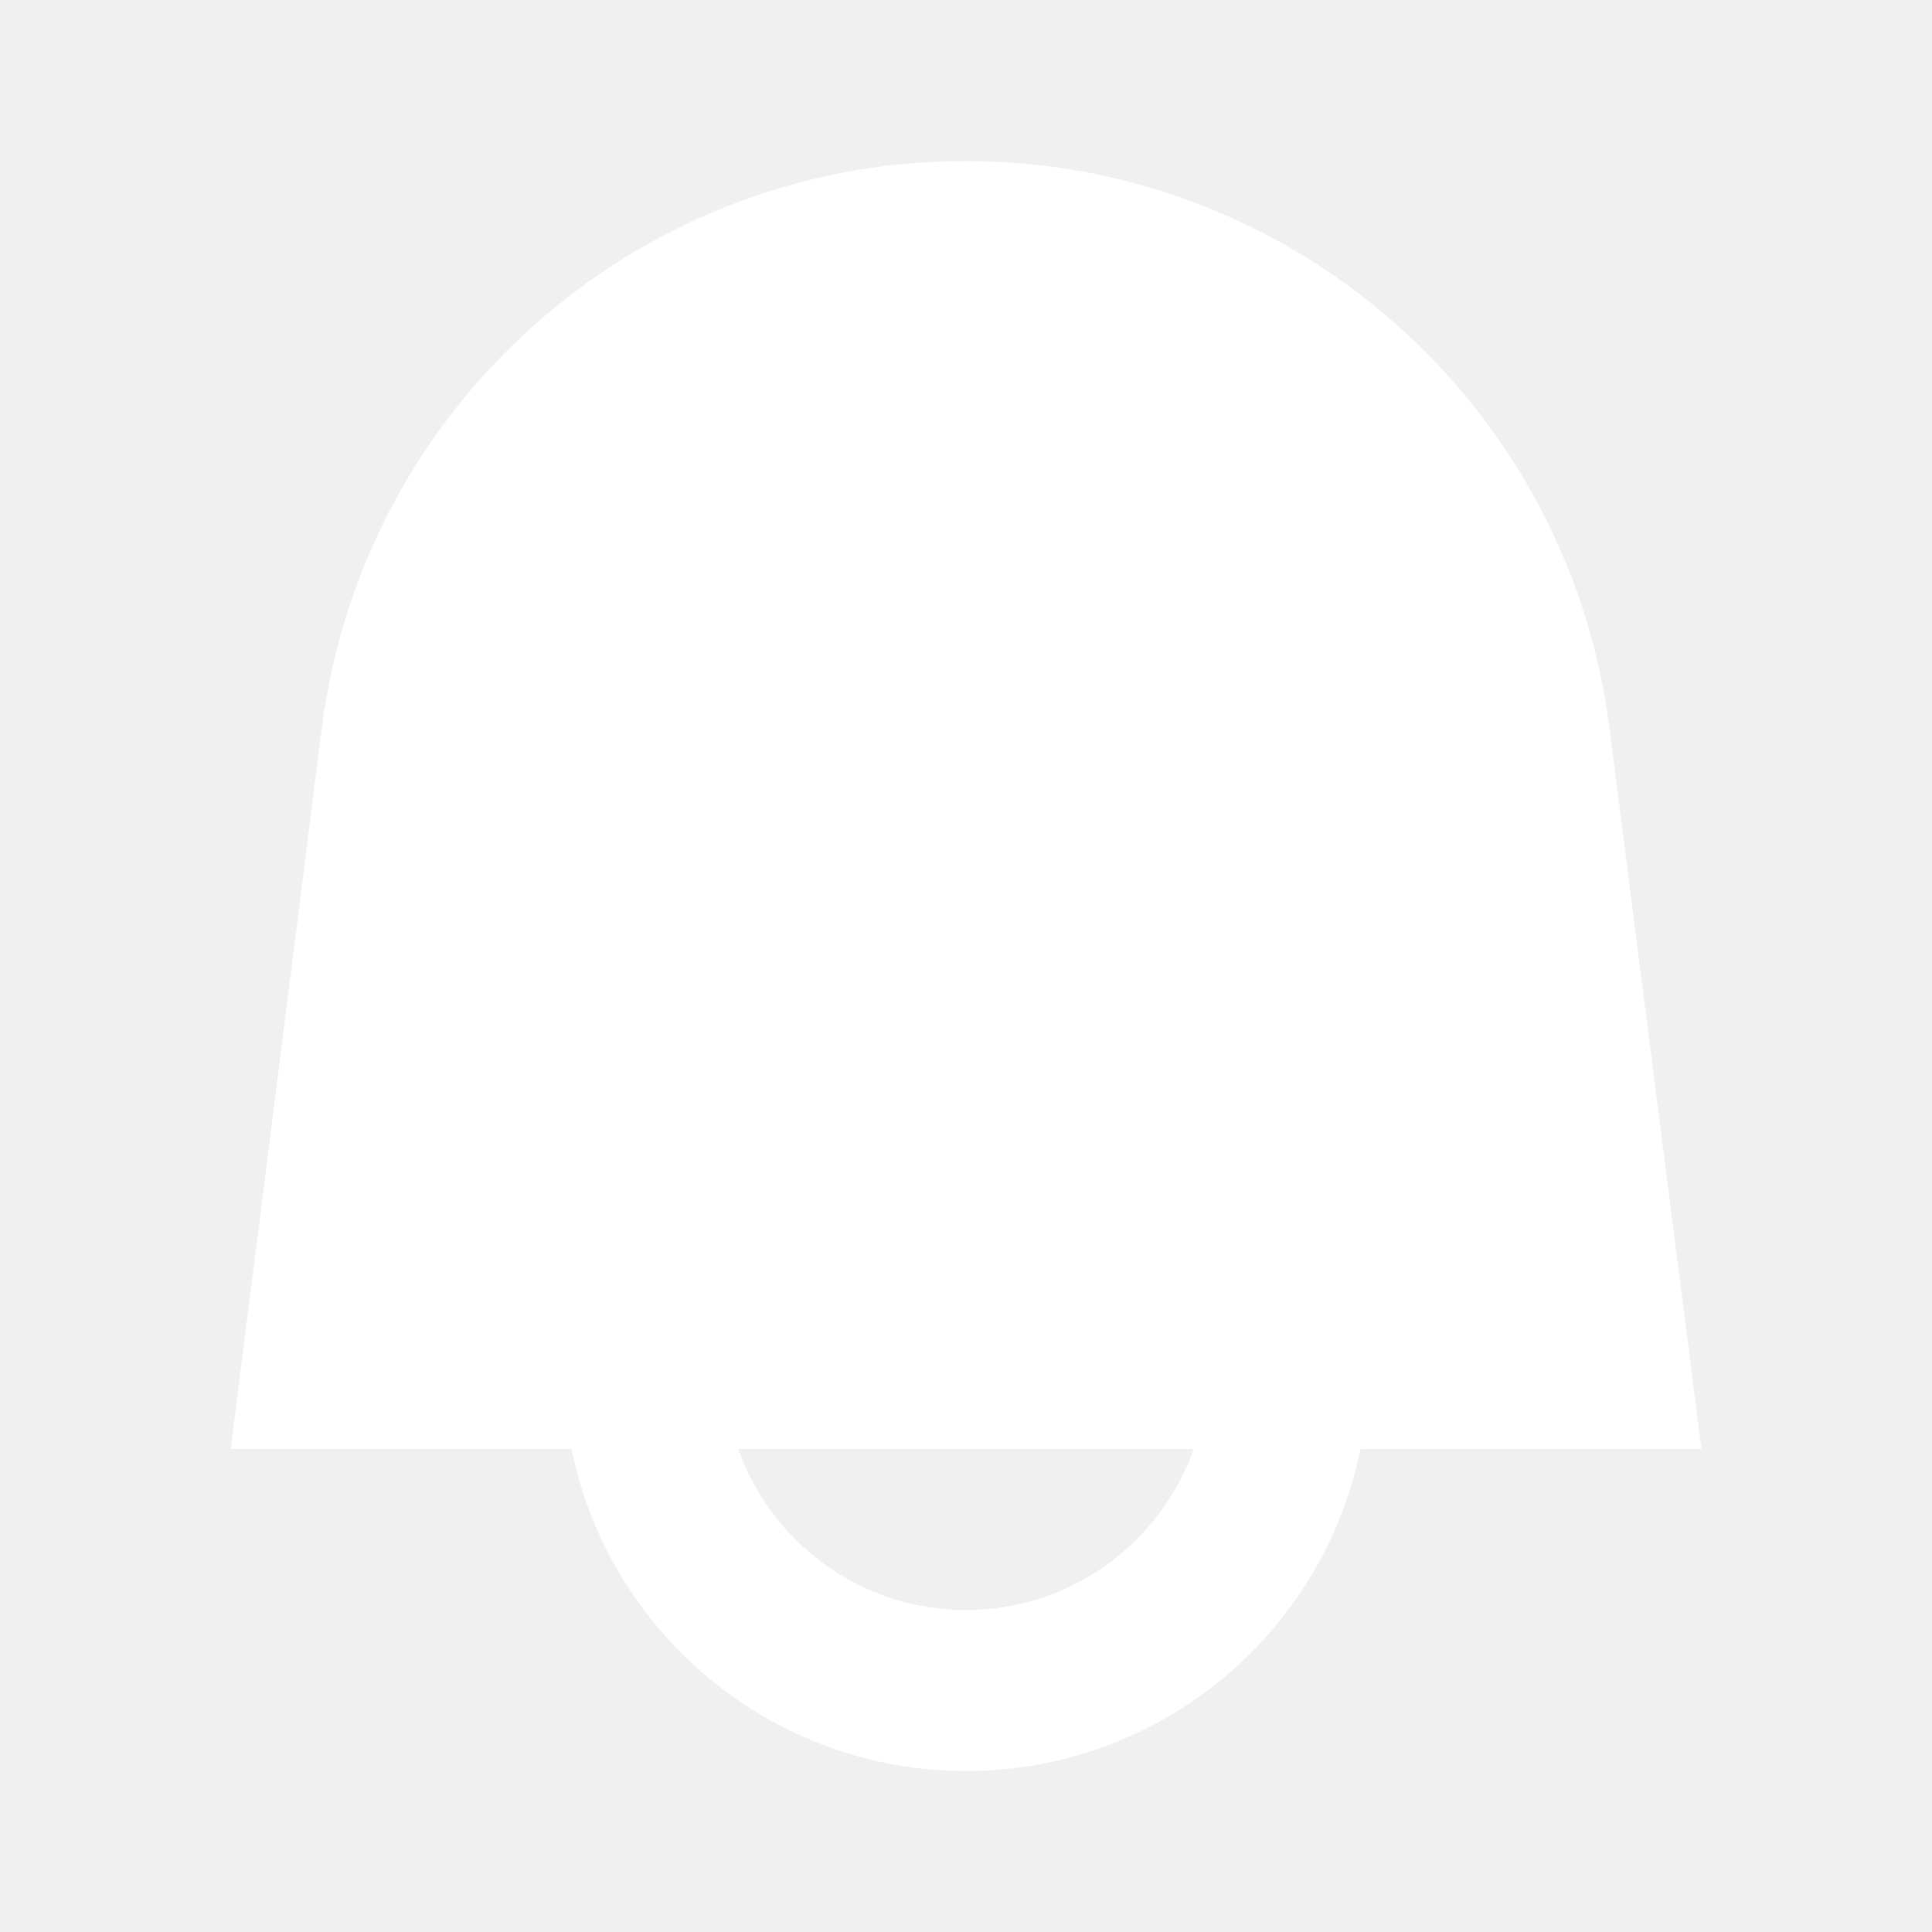
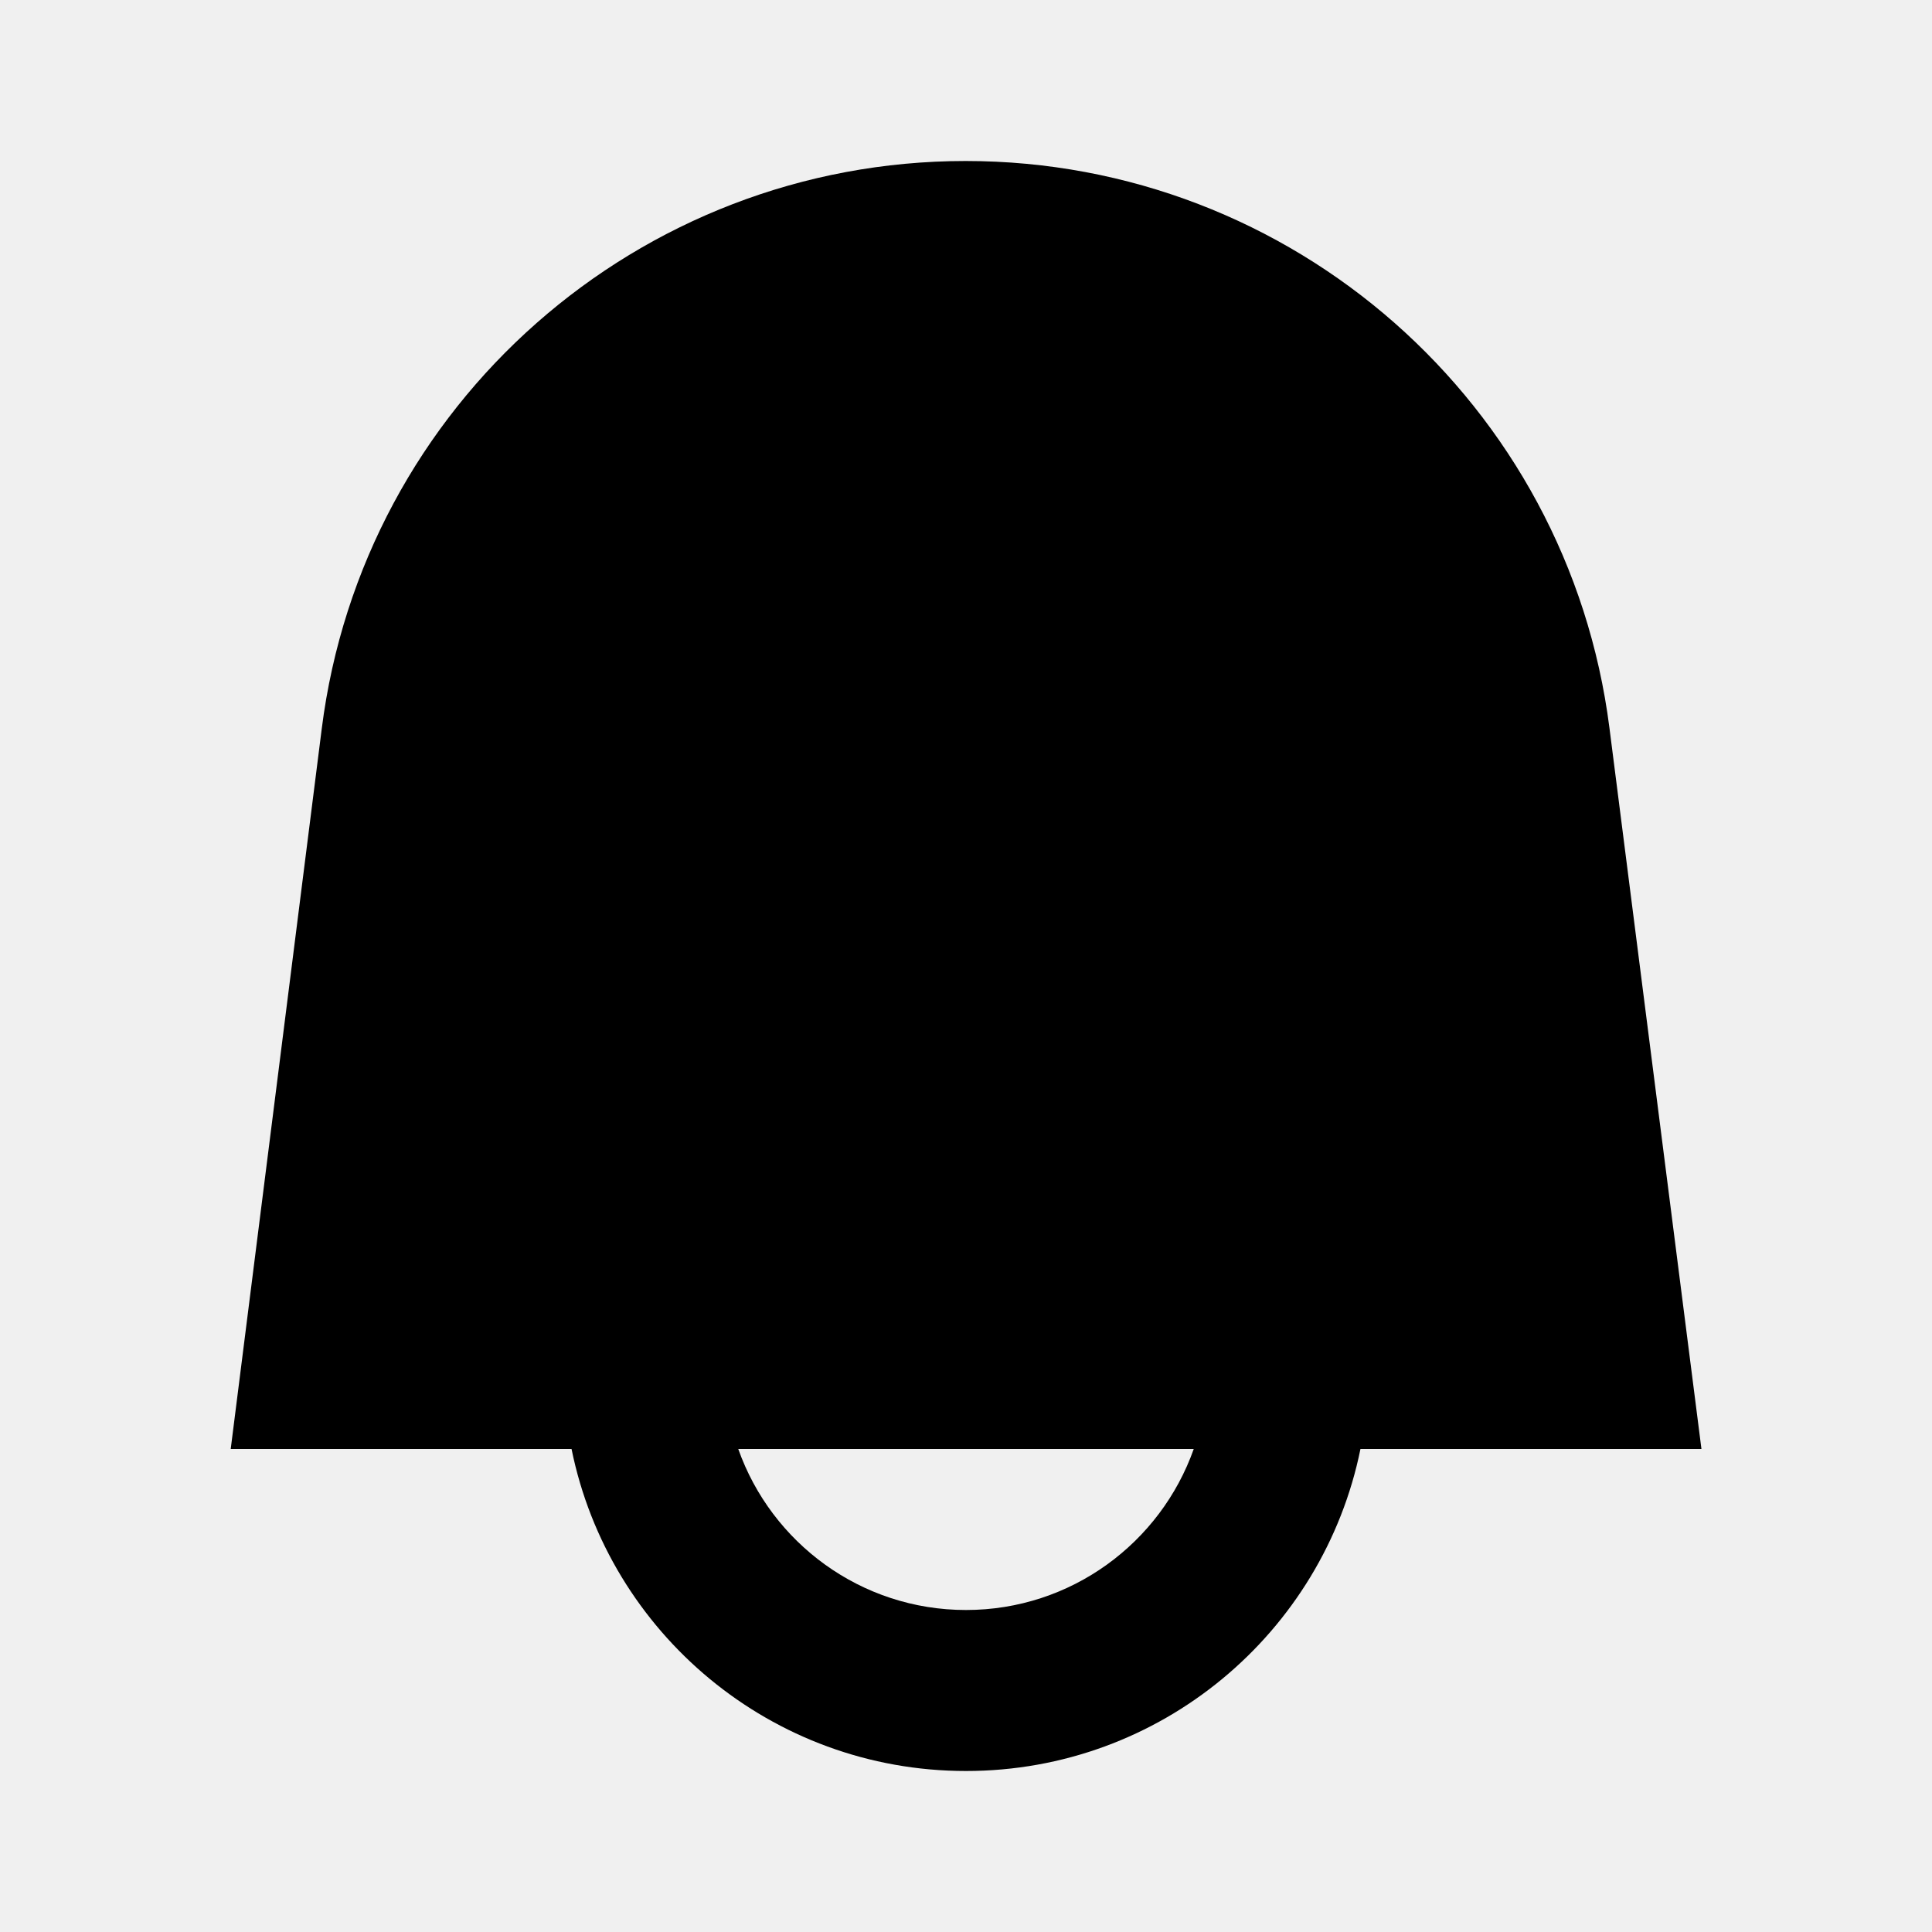
<svg viewBox="0 0 24 24" aria-hidden="true" class="r-4qtqp9 r-yyyyoo r-dnmrzs r-bnwqim r-1plcrui r-lrvibr r-18jsvk2 r-lwhw9o r-cnnz9e">
  <g>
-     <path fill="#fff" d="M11.996 2c-4.062 0-7.49 3.021-7.999 7.051L2.866 18H7.1c.463 2.282 2.481 4 4.9 4s4.437-1.718 4.9-4h4.236l-1.143-8.958C19.48 5.017 16.054 2 11.996 2zM9.171 18h5.658c-.412 1.165-1.523 2-2.829 2s-2.417-.835-2.829-2z" />
+     <path fill="currentColor" d="M11.996 2c-4.062 0-7.49 3.021-7.999 7.051L2.866 18H7.1c.463 2.282 2.481 4 4.9 4s4.437-1.718 4.9-4h4.236l-1.143-8.958C19.48 5.017 16.054 2 11.996 2zM9.171 18h5.658c-.412 1.165-1.523 2-2.829 2s-2.417-.835-2.829-2z" />
  </g>
</svg>
